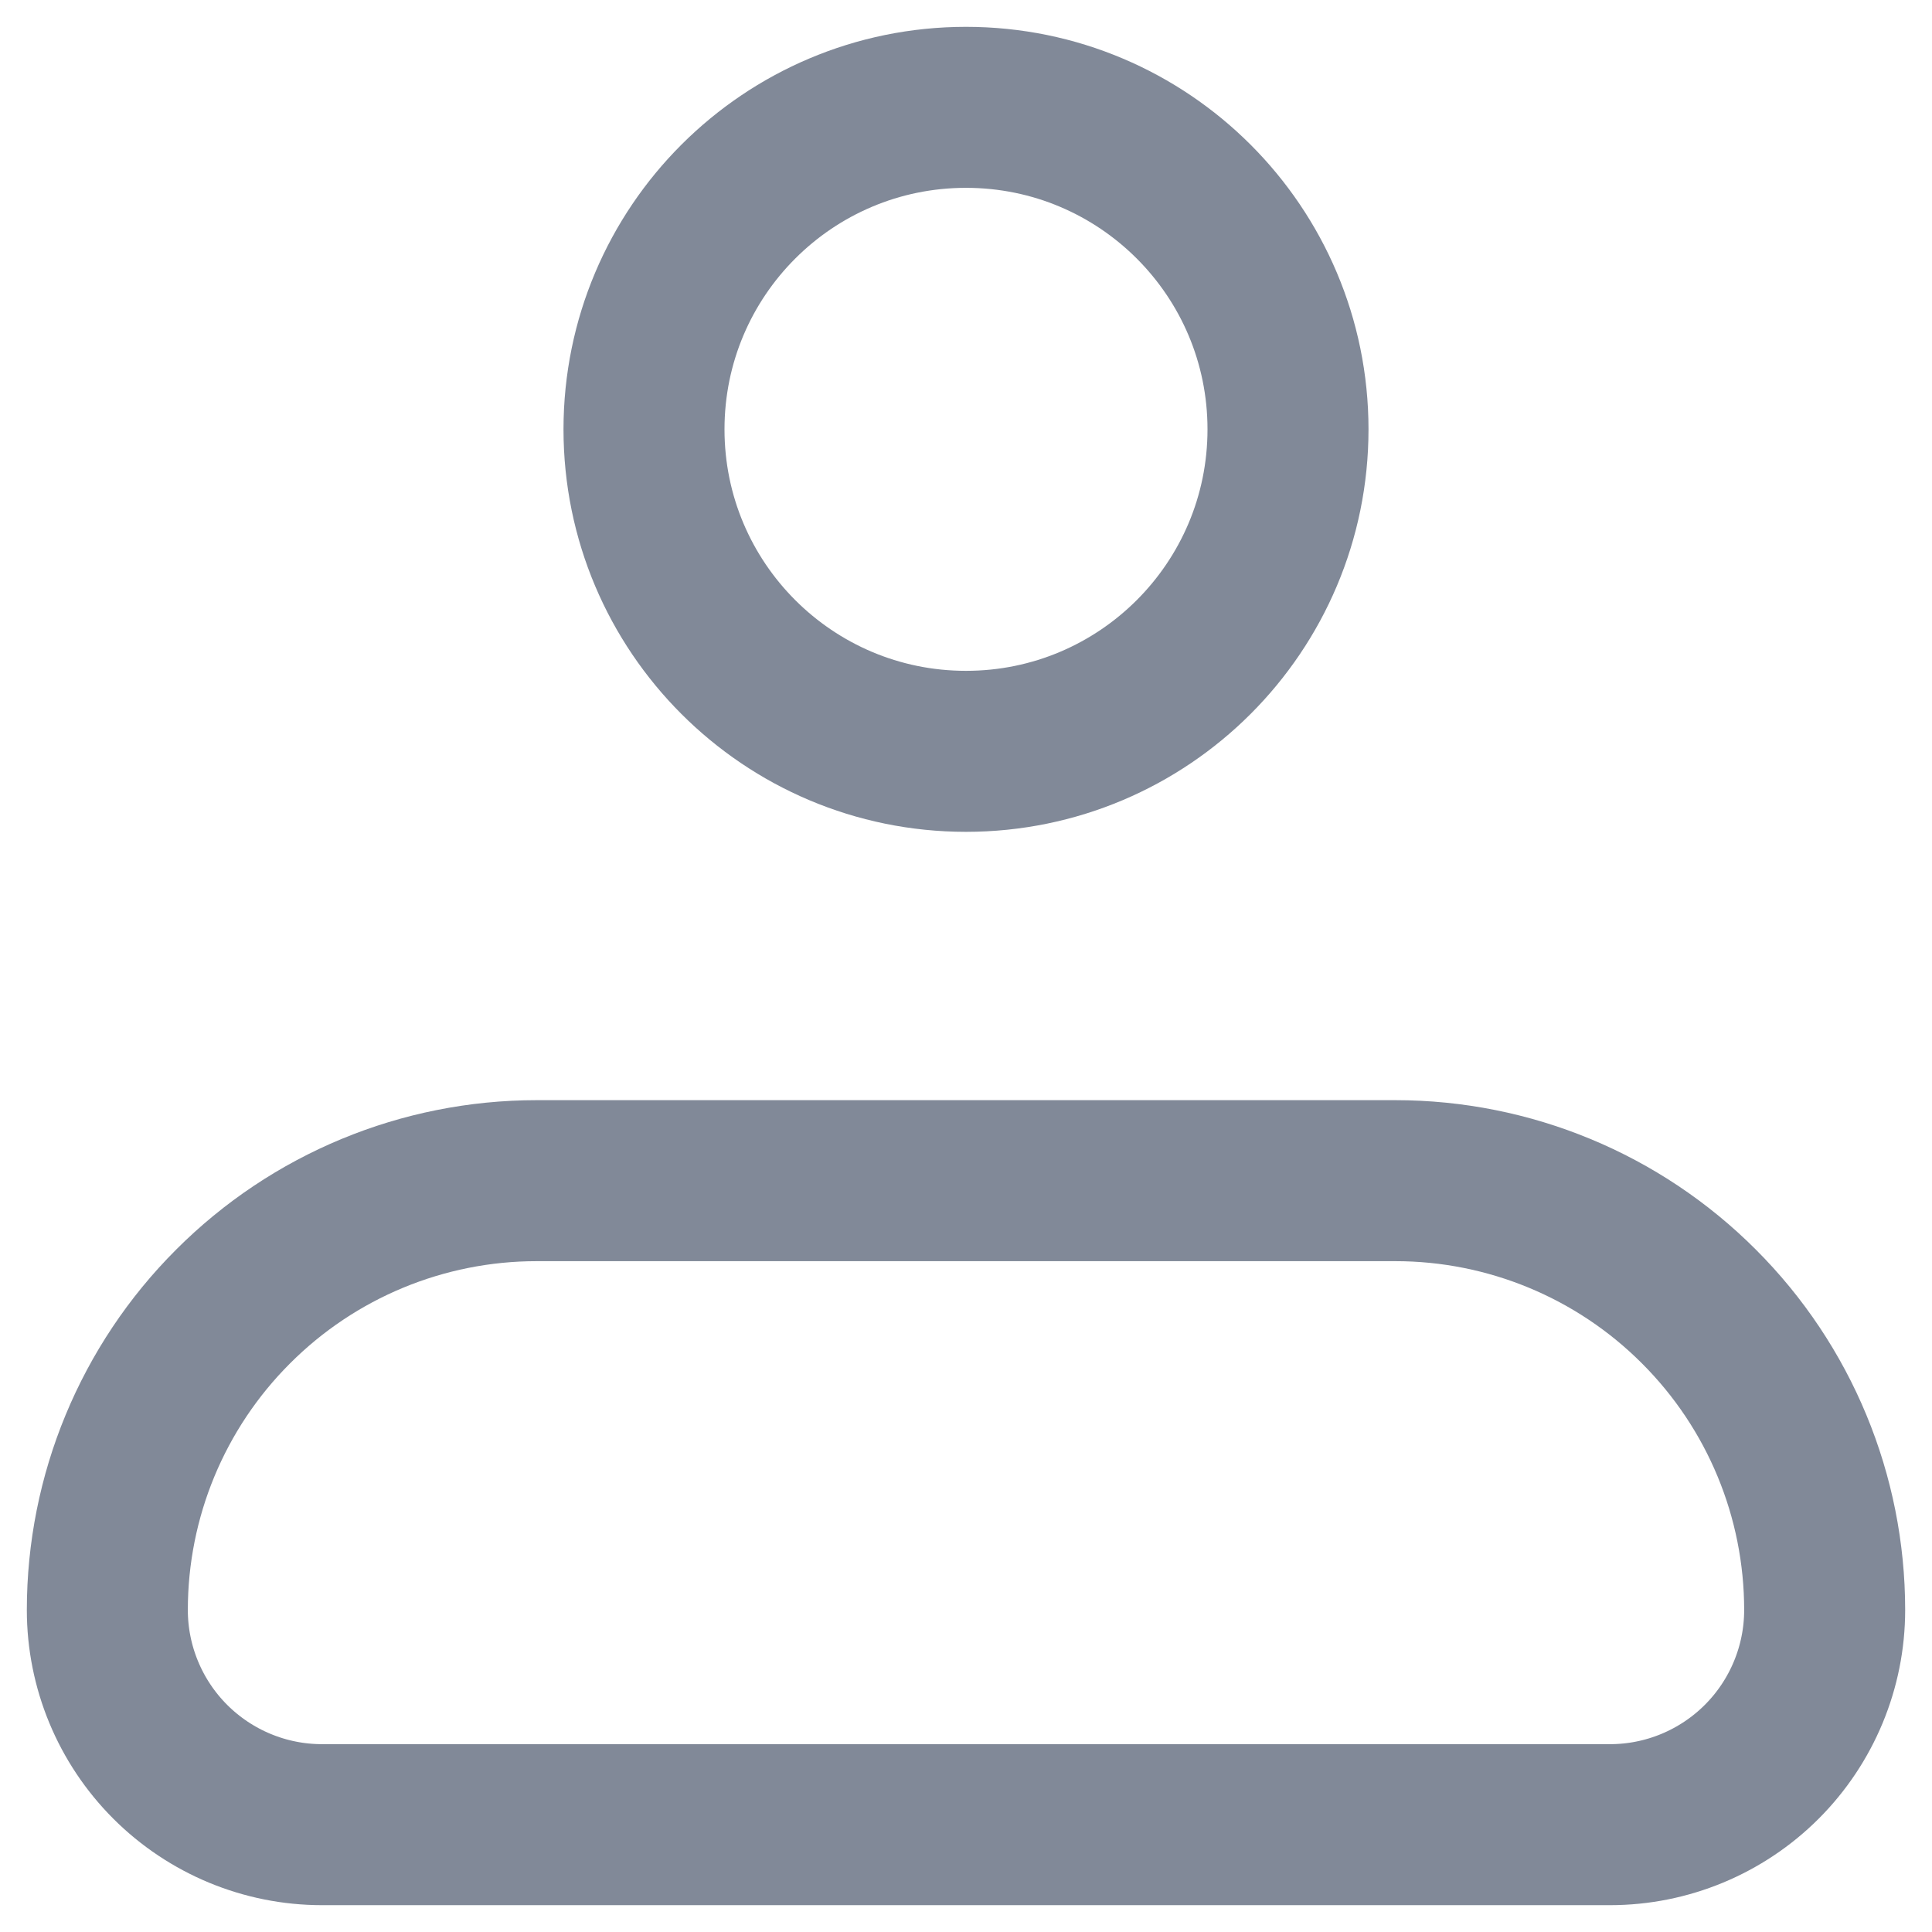
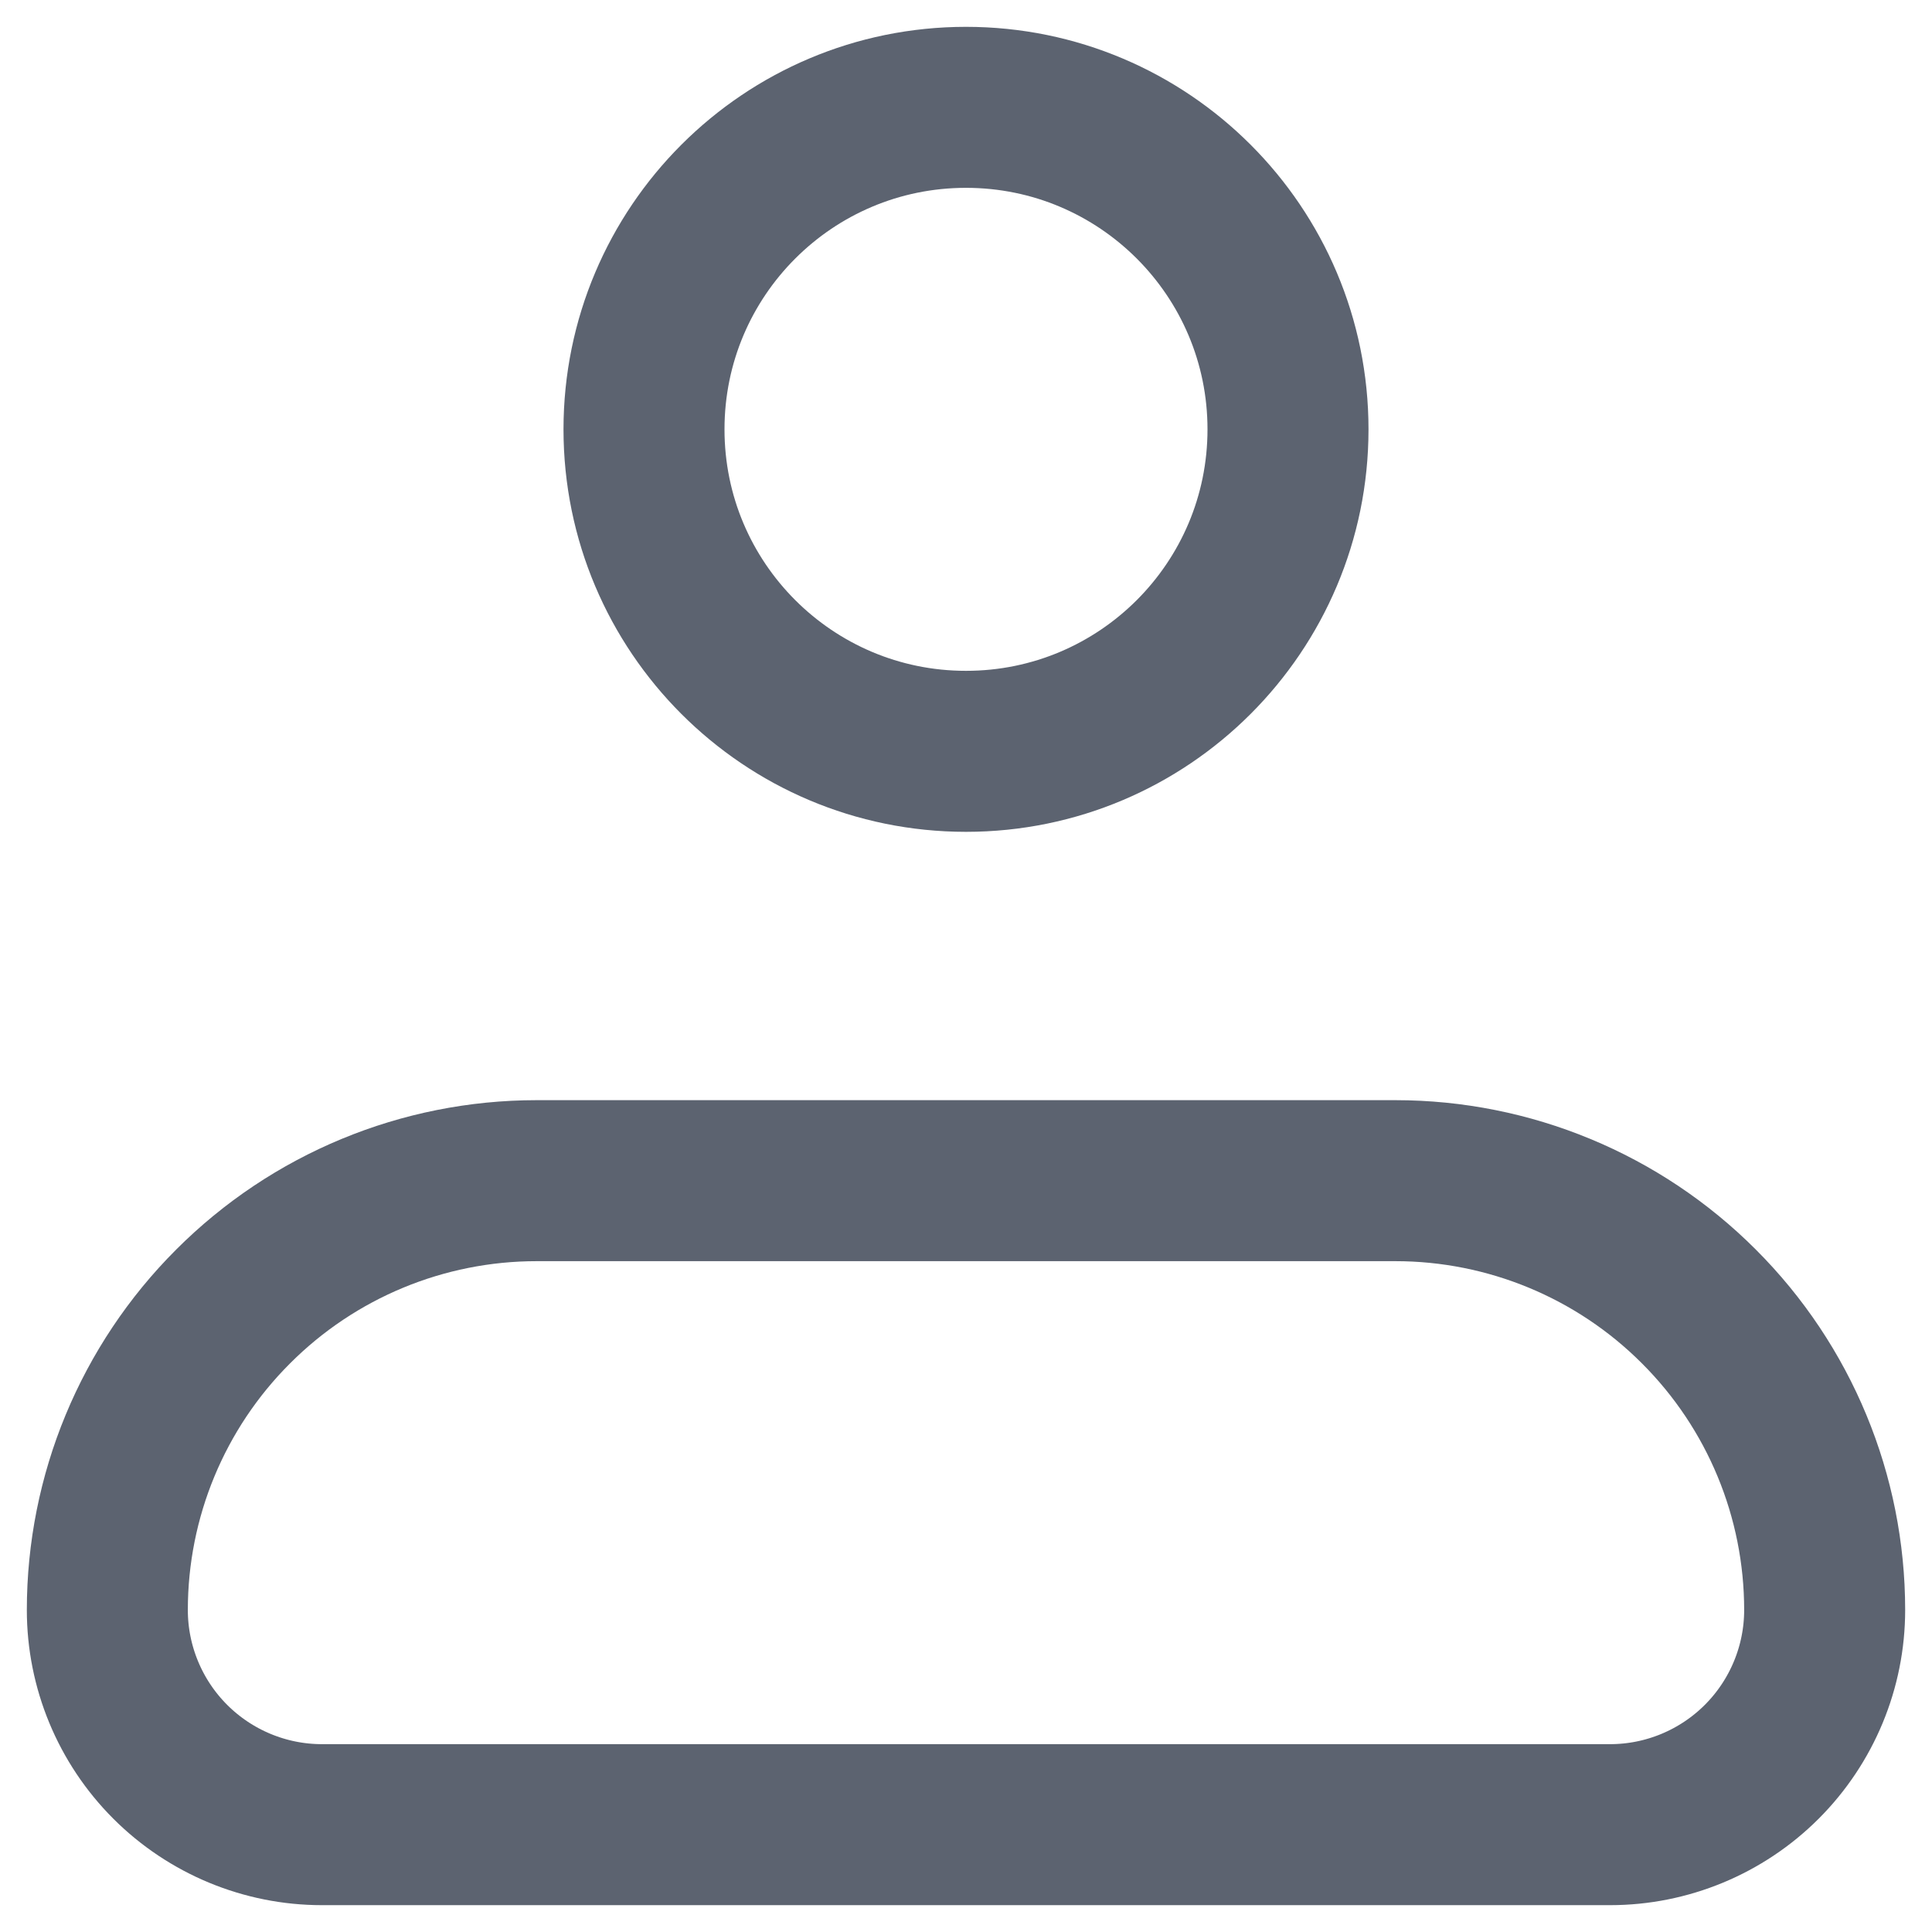
<svg xmlns="http://www.w3.org/2000/svg" width="18" height="18" viewBox="0 0 18 18" fill="none">
  <g id="perfil">
-     <path id="Vector" d="M1 15C1 13.939 1.421 12.922 2.172 12.172C2.922 11.421 3.939 11 5 11H13C14.061 11 15.078 11.421 15.828 12.172C16.579 12.922 17 13.939 17 15C17 15.53 16.789 16.039 16.414 16.414C16.039 16.789 15.53 17 15 17H3C2.47 17 1.961 16.789 1.586 16.414C1.211 16.039 1 15.53 1 15Z" stroke="hsl(218, 10%, 55%)" stroke-width="1.5" stroke-linejoin="round" />
-     <path id="Vector_2" d="M9 7C10.657 7 12 5.657 12 4C12 2.343 10.657 1 9 1C7.343 1 6 2.343 6 4C6 5.657 7.343 7 9 7Z" stroke="hsl(218, 10%, 55%)" stroke-width="1.5" />
+     <path id="Vector" d="M1 15C1 13.939 1.421 12.922 2.172 12.172C2.922 11.421 3.939 11 5 11H13C14.061 11 15.078 11.421 15.828 12.172C16.579 12.922 17 13.939 17 15C17 15.53 16.789 16.039 16.414 16.414C16.039 16.789 15.53 17 15 17H3C2.47 17 1.961 16.789 1.586 16.414C1.211 16.039 1 15.53 1 15Z" stroke="hsl(218, 10%, 40%)" stroke-width="1.5" stroke-linejoin="round" />
+     <path id="Vector_2" d="M9 7C10.657 7 12 5.657 12 4C12 2.343 10.657 1 9 1C7.343 1 6 2.343 6 4C6 5.657 7.343 7 9 7Z" stroke="hsl(218, 10%, 40%)" stroke-width="1.5" />
  </g>
</svg>
